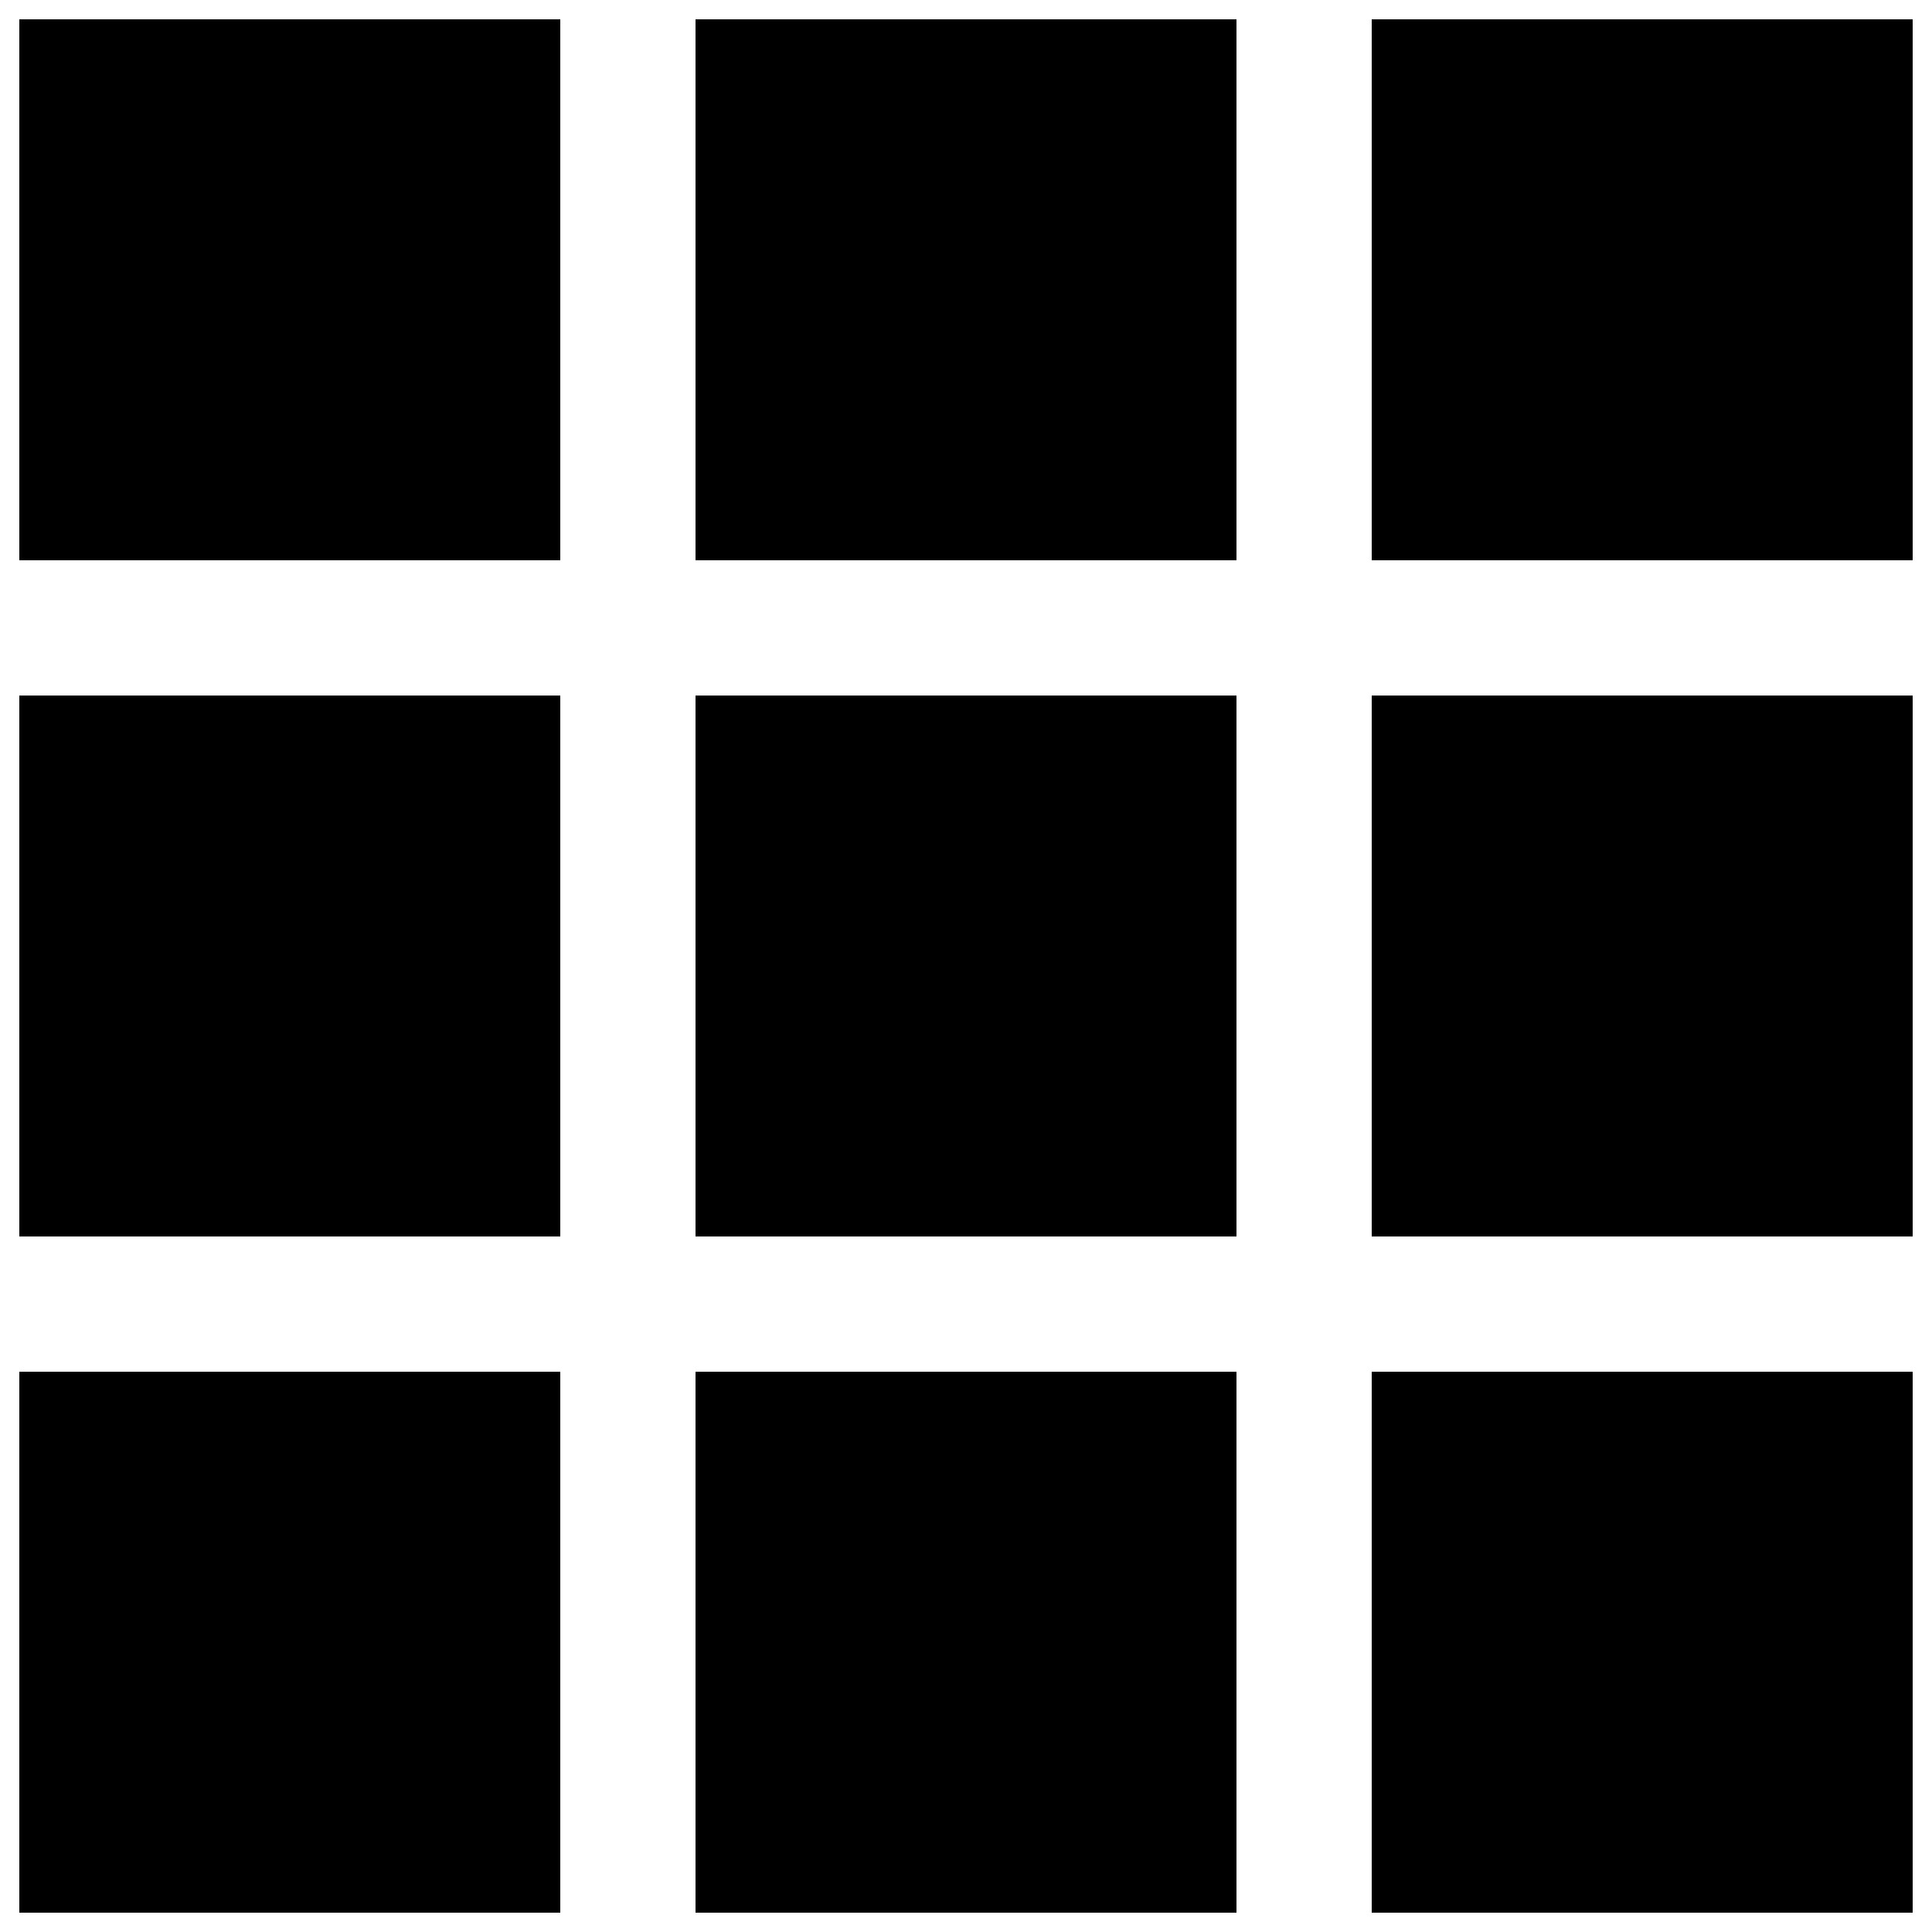
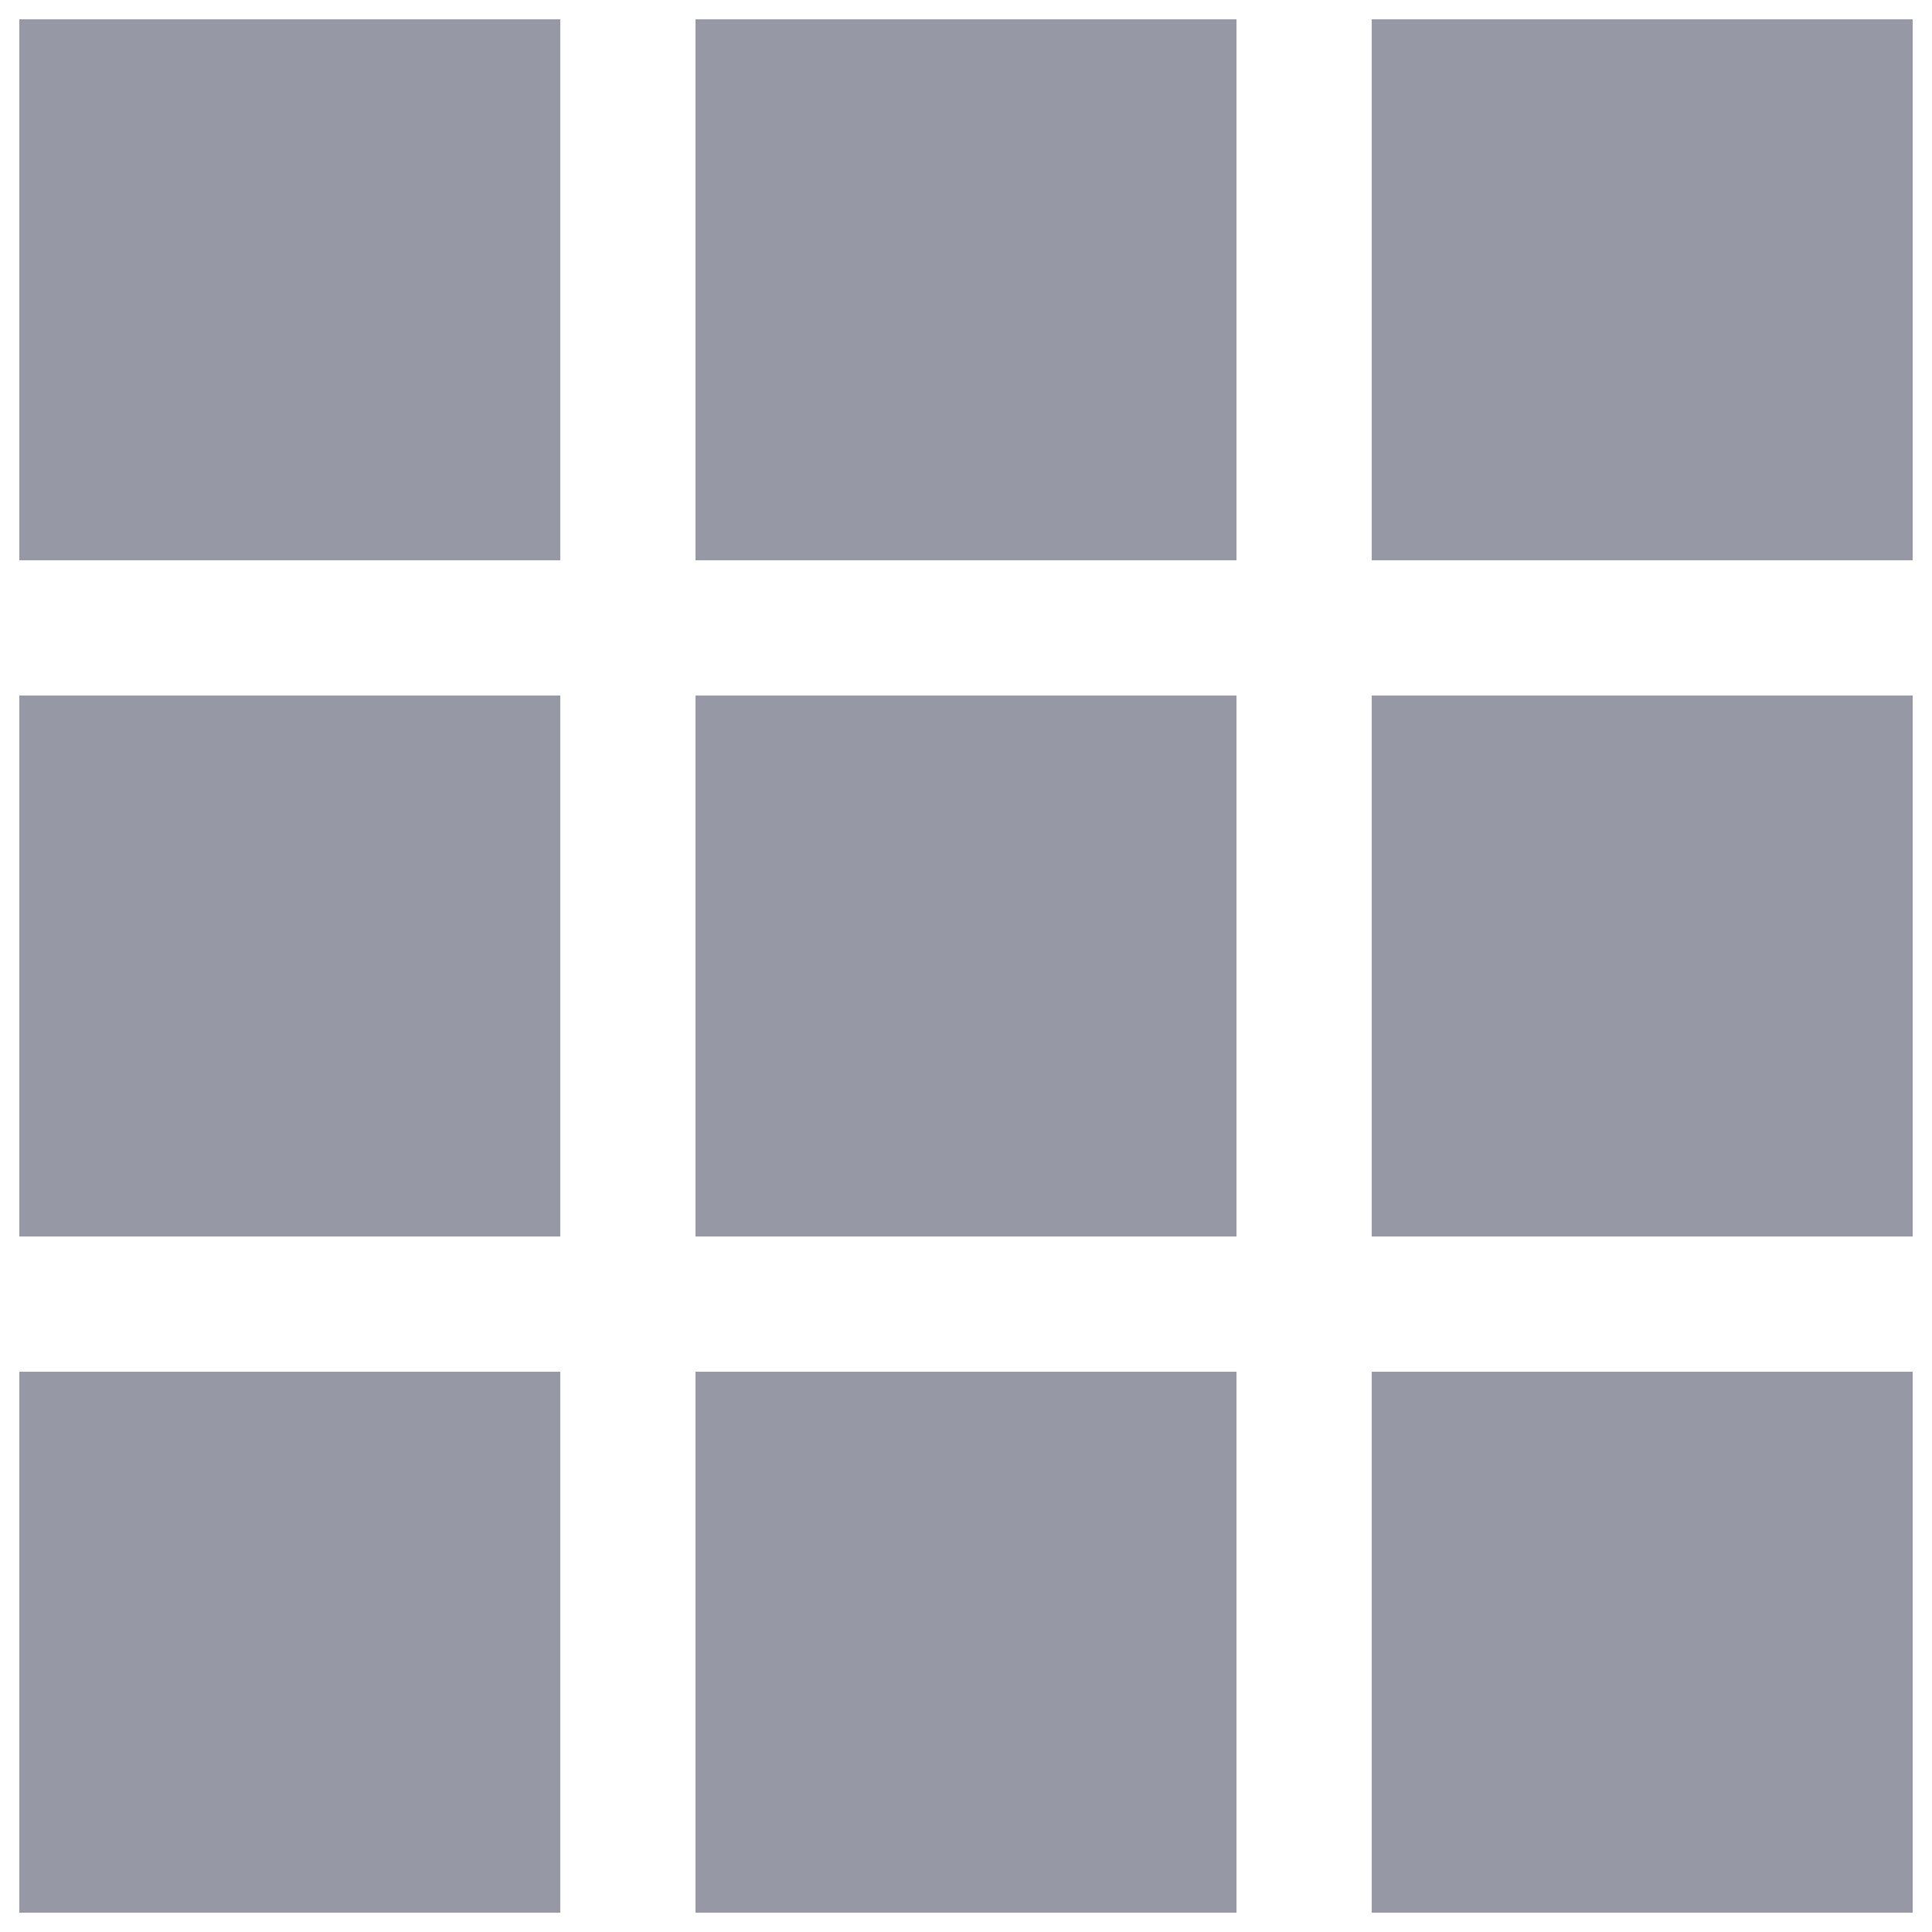
<svg xmlns="http://www.w3.org/2000/svg" version="1.1" x="0px" y="0px" viewBox="0 0 1000 1000" enable-background="new 0 0 1000 1000" xml:space="preserve">
  <g>
-     <path d="M10,10h280v280H10V10z M360,10h280v280H360V10z M710,10h280v280H710V10z M10,360h280v280H10V360z M360,360h280v280H360V360z M710,360h280v280H710V360z M10,710h280v280H10V710z M360,710h280v280H360V710z M710,710h280v280H710V710z" />
+     <path fill="#9698a5" d="M10,10h280v280H10V10z M360,10h280v280H360V10z M710,10h280v280H710V10z M10,360h280v280H10V360z M360,360h280v280H360V360z M710,360h280v280H710V360z M10,710h280v280H10V710z M360,710h280v280H360V710z M710,710h280v280H710V710z" />
  </g>
</svg>
